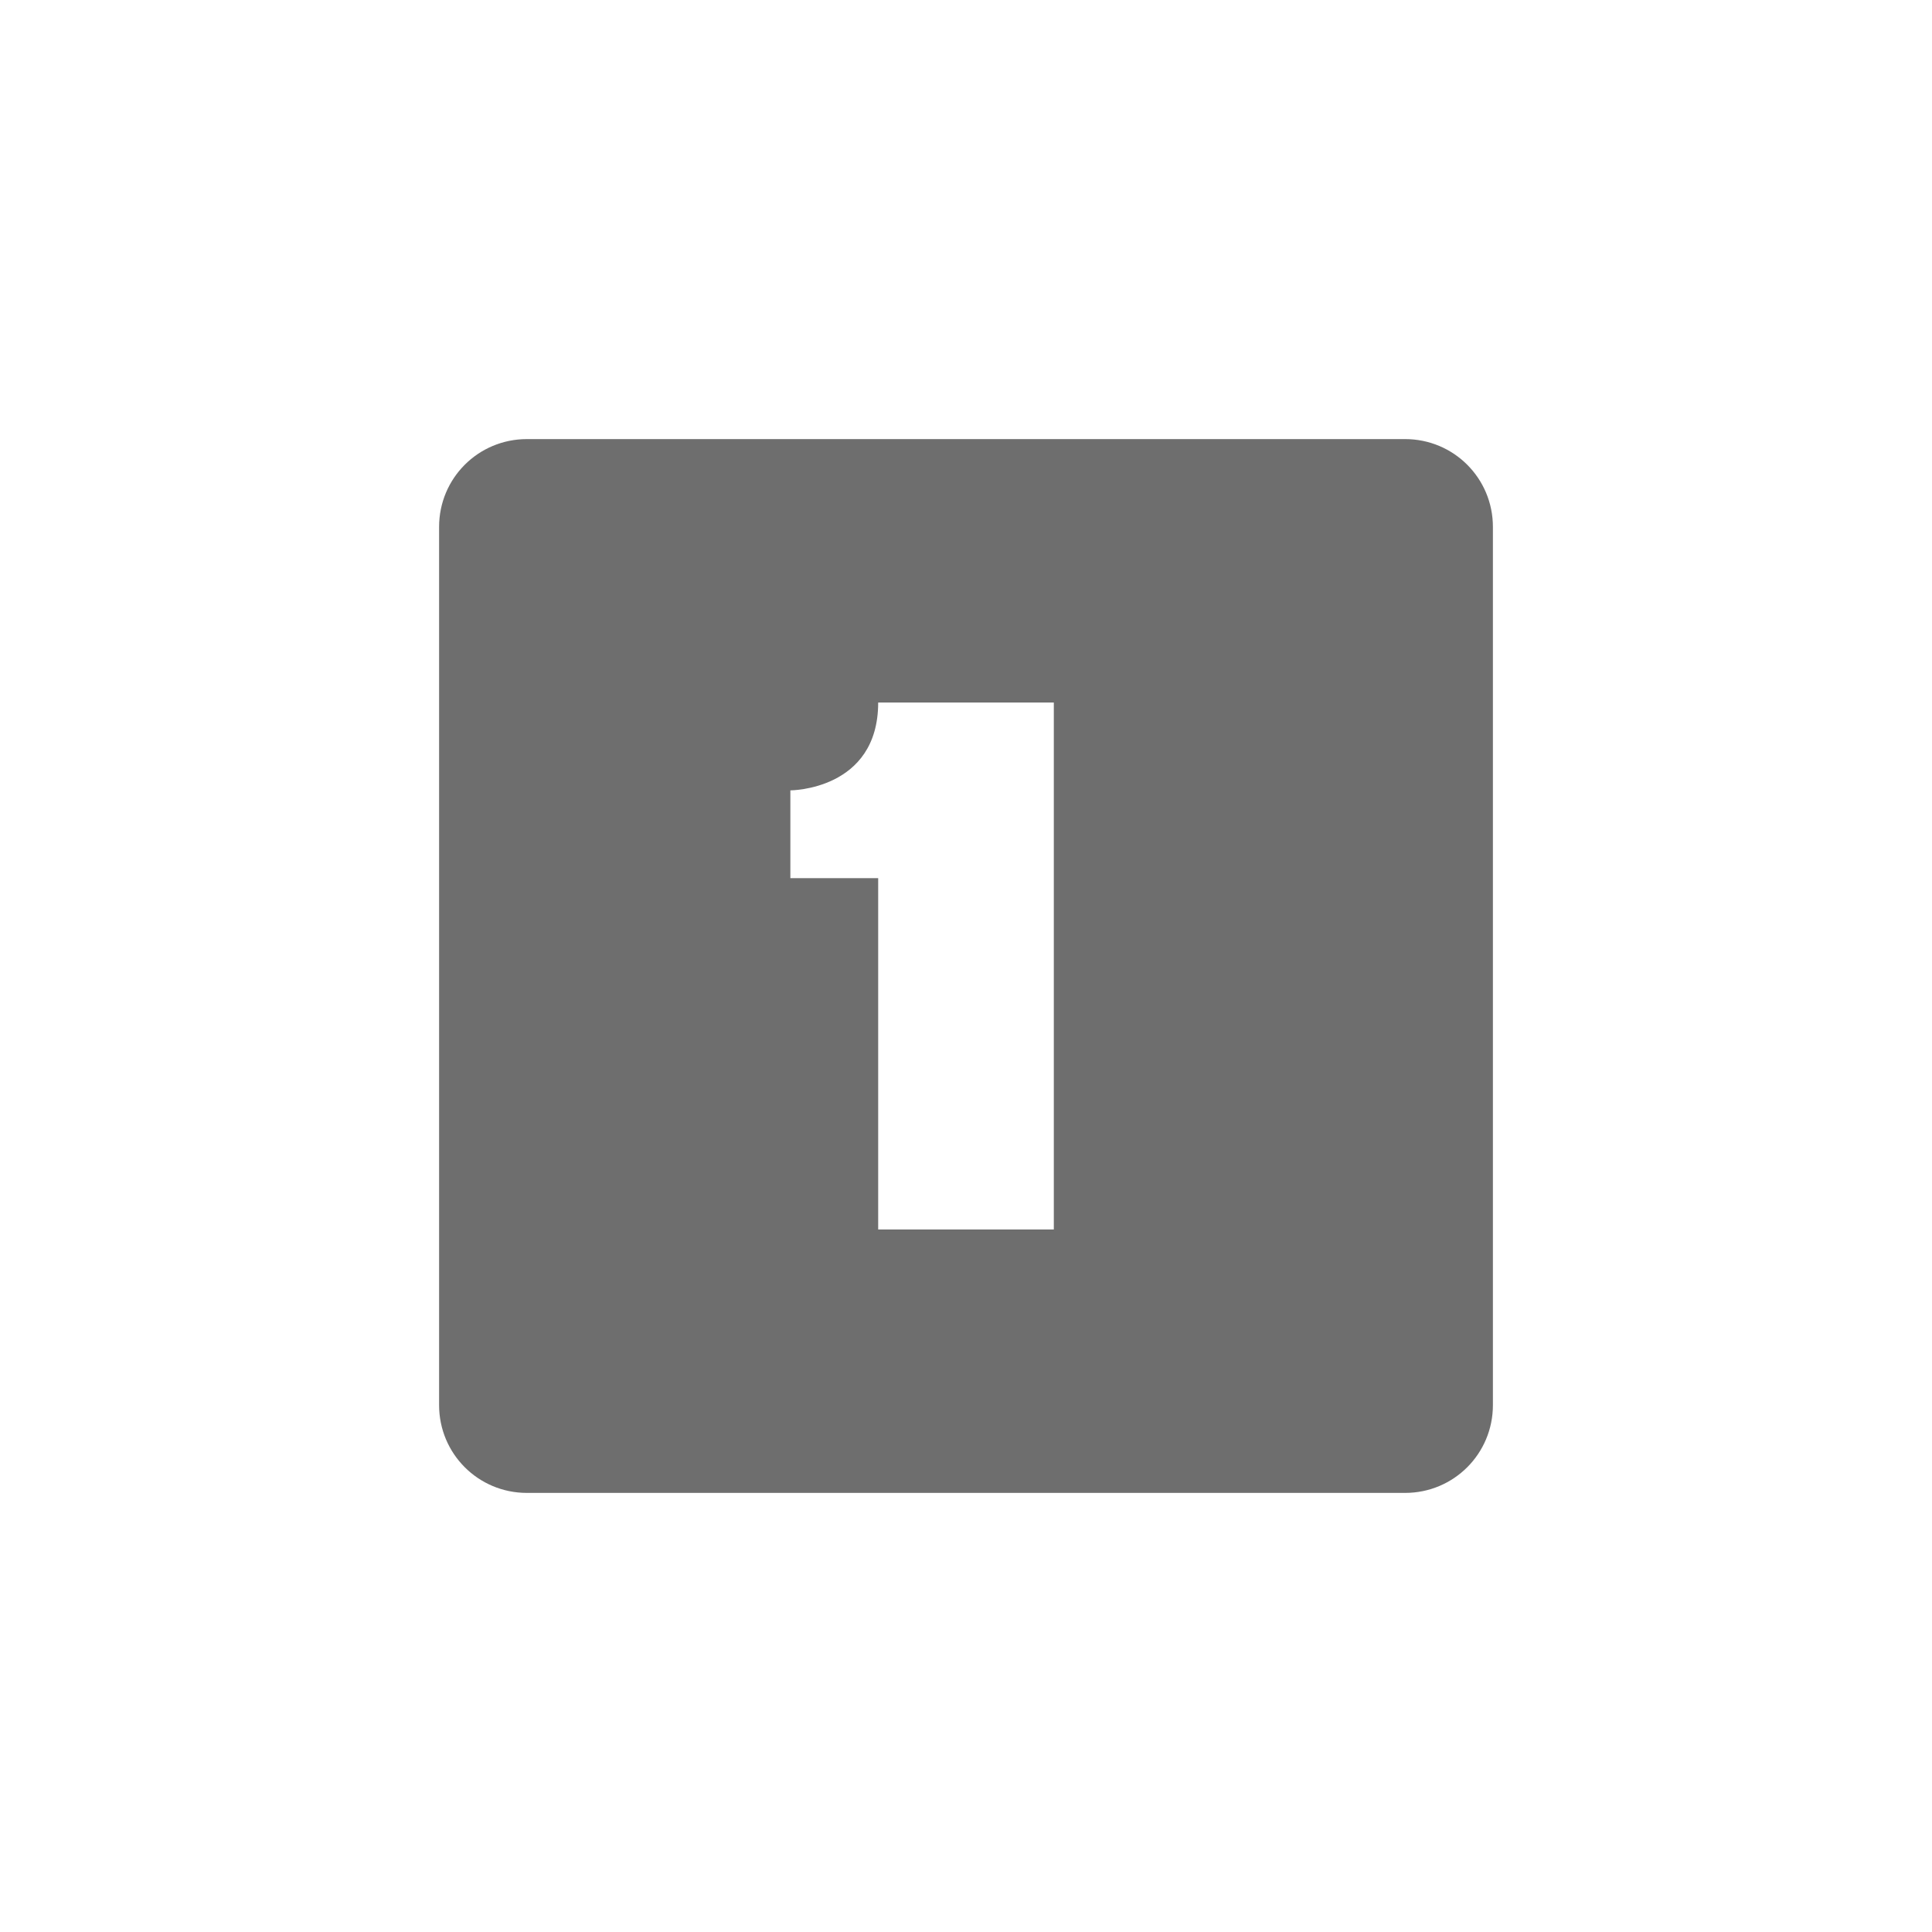
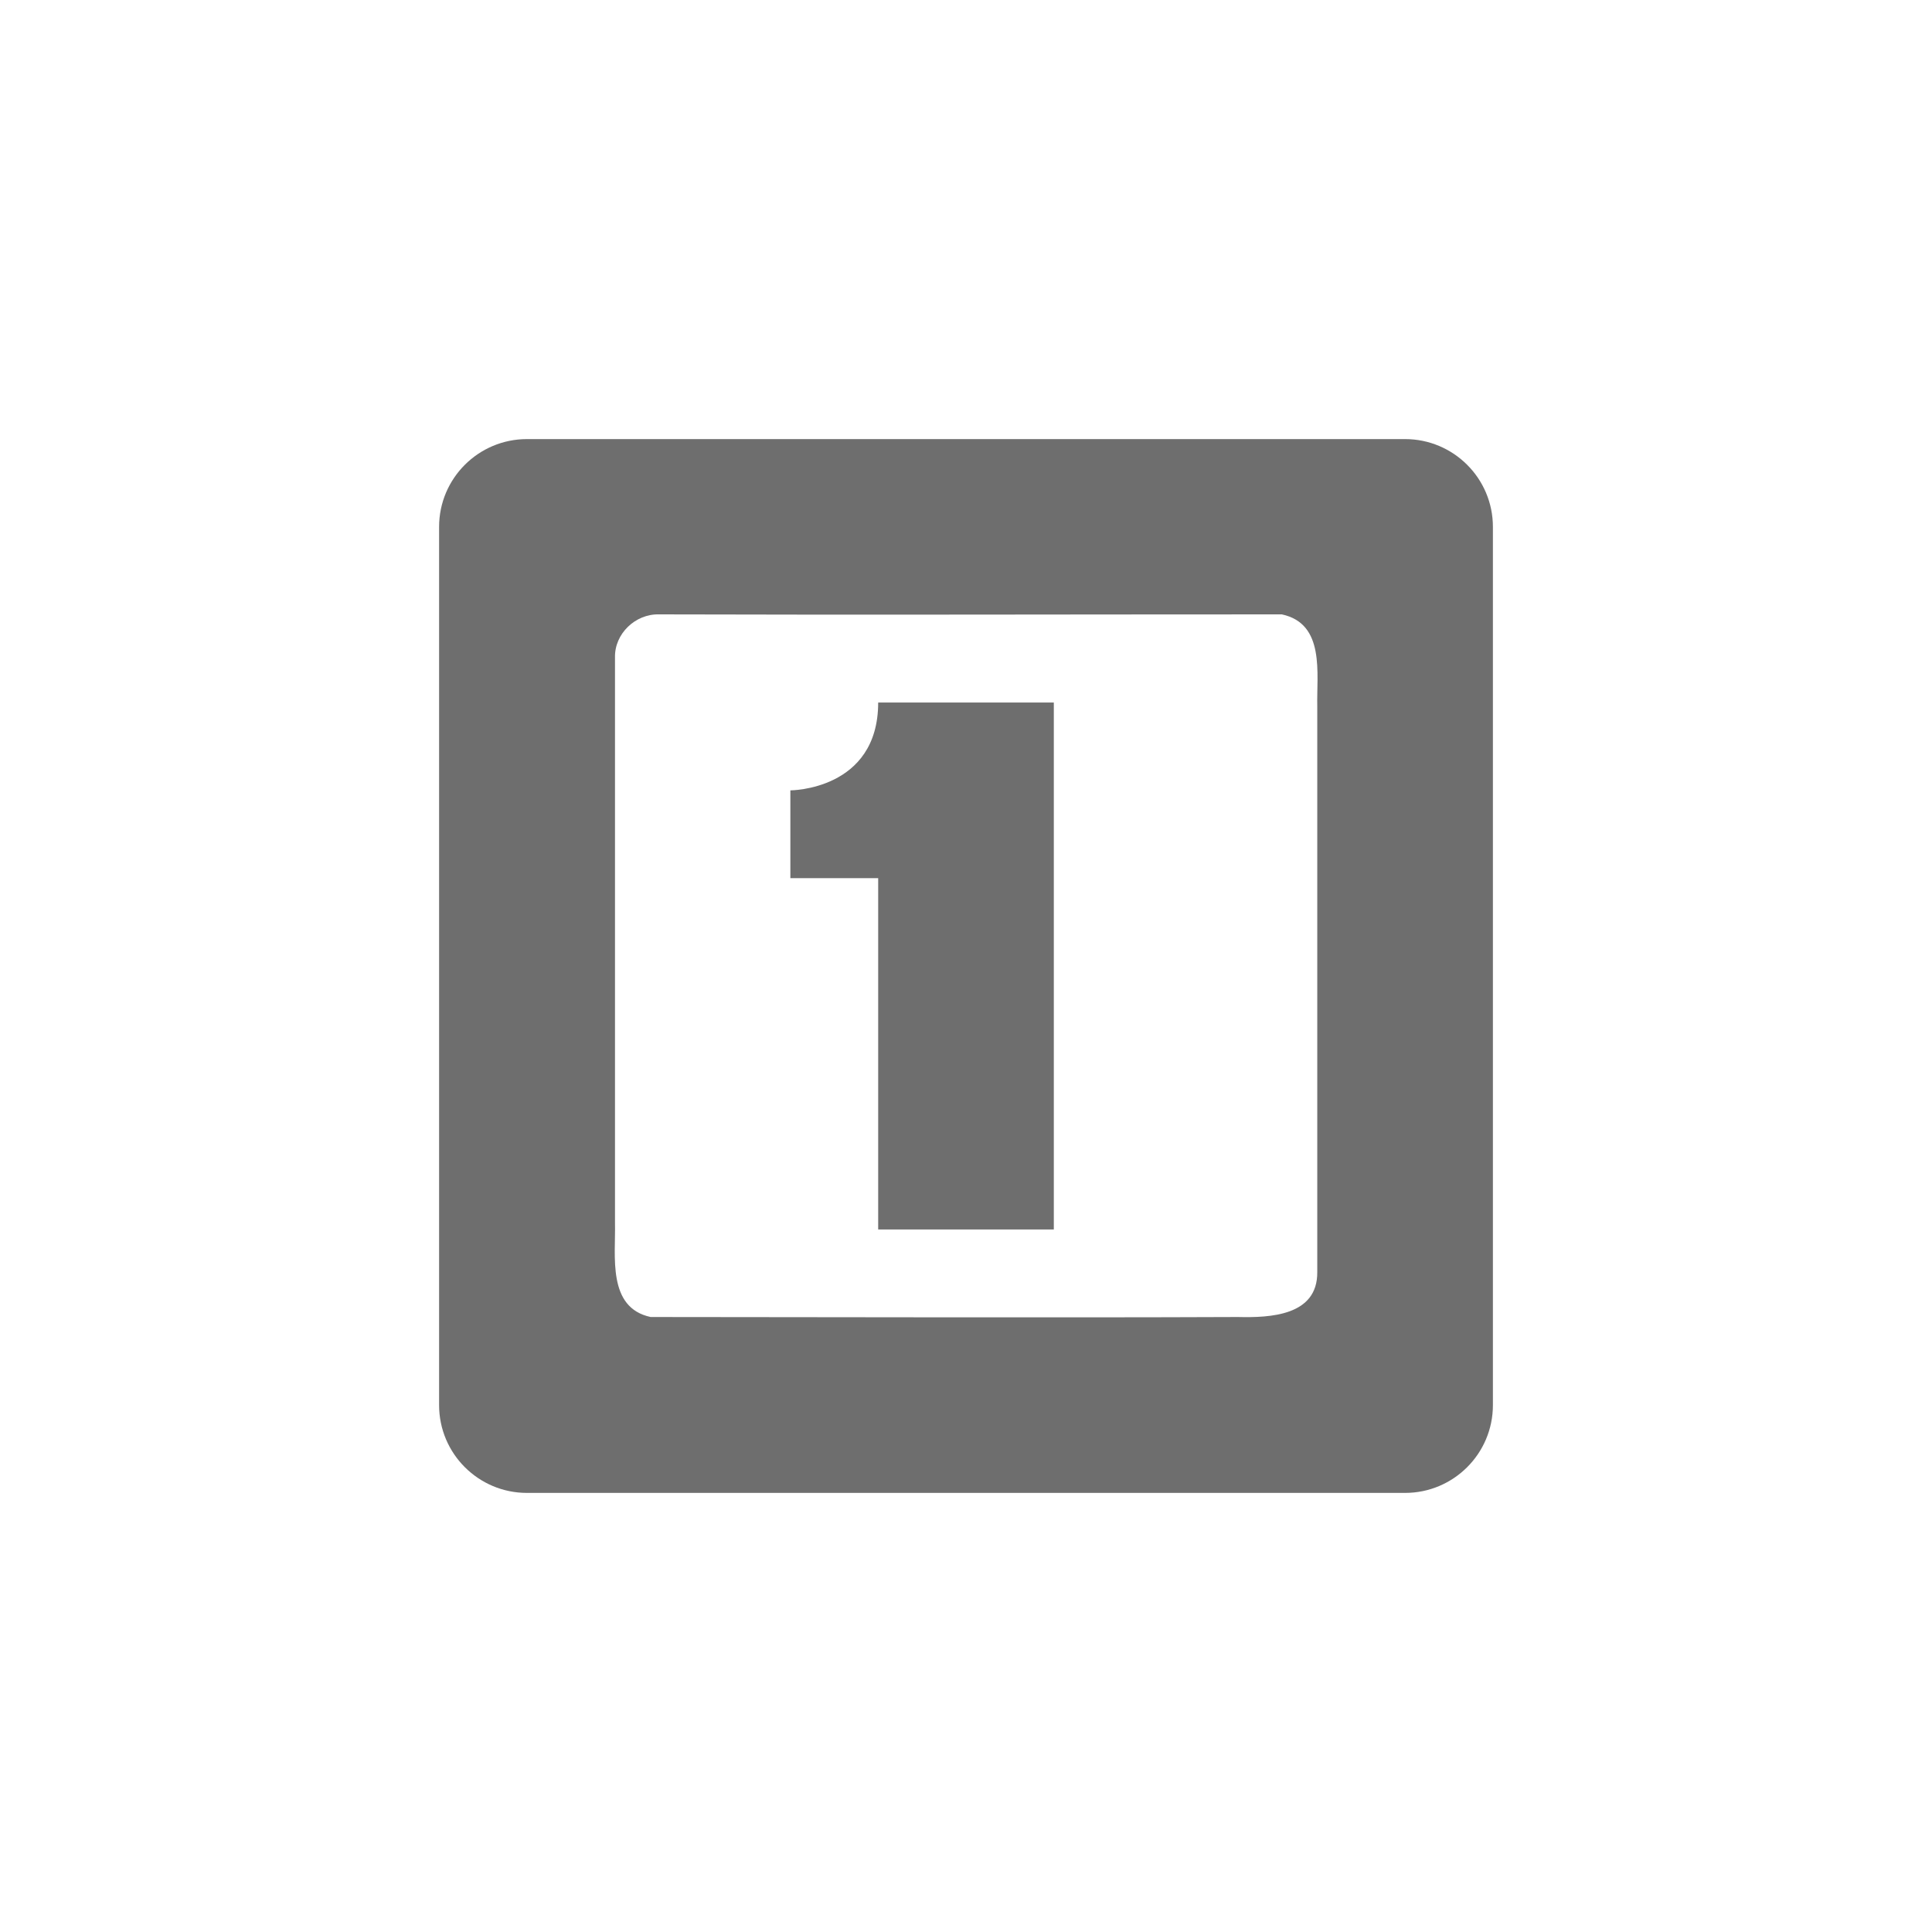
<svg xmlns="http://www.w3.org/2000/svg" width="22" height="22" viewBox="0 0 22 22" version="1.1" id="svg7">
  <defs id="defs3">
    <style id="current-color-scheme" type="text/css">
   .ColorScheme-Text { color:#6e6e6e; } .ColorScheme-Highlight { color:#5294e2; }
  </style>
  </defs>
-   <path style="fill:currentColor" class="ColorScheme-Text" d="M 3 2 C 2.446 2 2 2.446 2 3 L 2 13 C 2 13.554 2.446 14 3 14 L 13 14 C 13.554 14 14 13.554 14 13 L 14 3 C 14 2.446 13.554 2 13 2 L 3 2 z M 7 5 L 9 5 L 9 11 L 7 11 L 7 7 L 6 7 L 6 6 C 6 6 7 6 7 5 z" transform="translate(3 3)" id="path5" />
+   <path style="fill:#6e6e6e;fill-opacity:1" d="m 6,5 c -0.55,0 -1,0.446 -1,1 V 16 c 0,0.554 0.45,1 1,1 H 16 c 0.55,0 1,-0.446 1,-1 V 6 c 0,-0.554 -0.45,-1 -1,-1 z m 1.502,1.996 c 2.367,0.007 4.497,0 7.094,0 C 15.093,7.102 14.991,7.671 15,8.049 v 6.438 c 0.003,0.495 -0.534,0.519 -0.904,0.51 -2.096,0.009 -5.096,0 -6.687,0 -0.497,-0.106 -0.397,-0.695 -0.406,-1.072 V 7.486 c -0.006,-0.269 0.231,-0.496 0.5,-0.49 z M 10,8 c 0,1 -1,1 -1,1 v 1 H 10 V 14 h 2 V 8 Z" id="path4" />
</svg>
